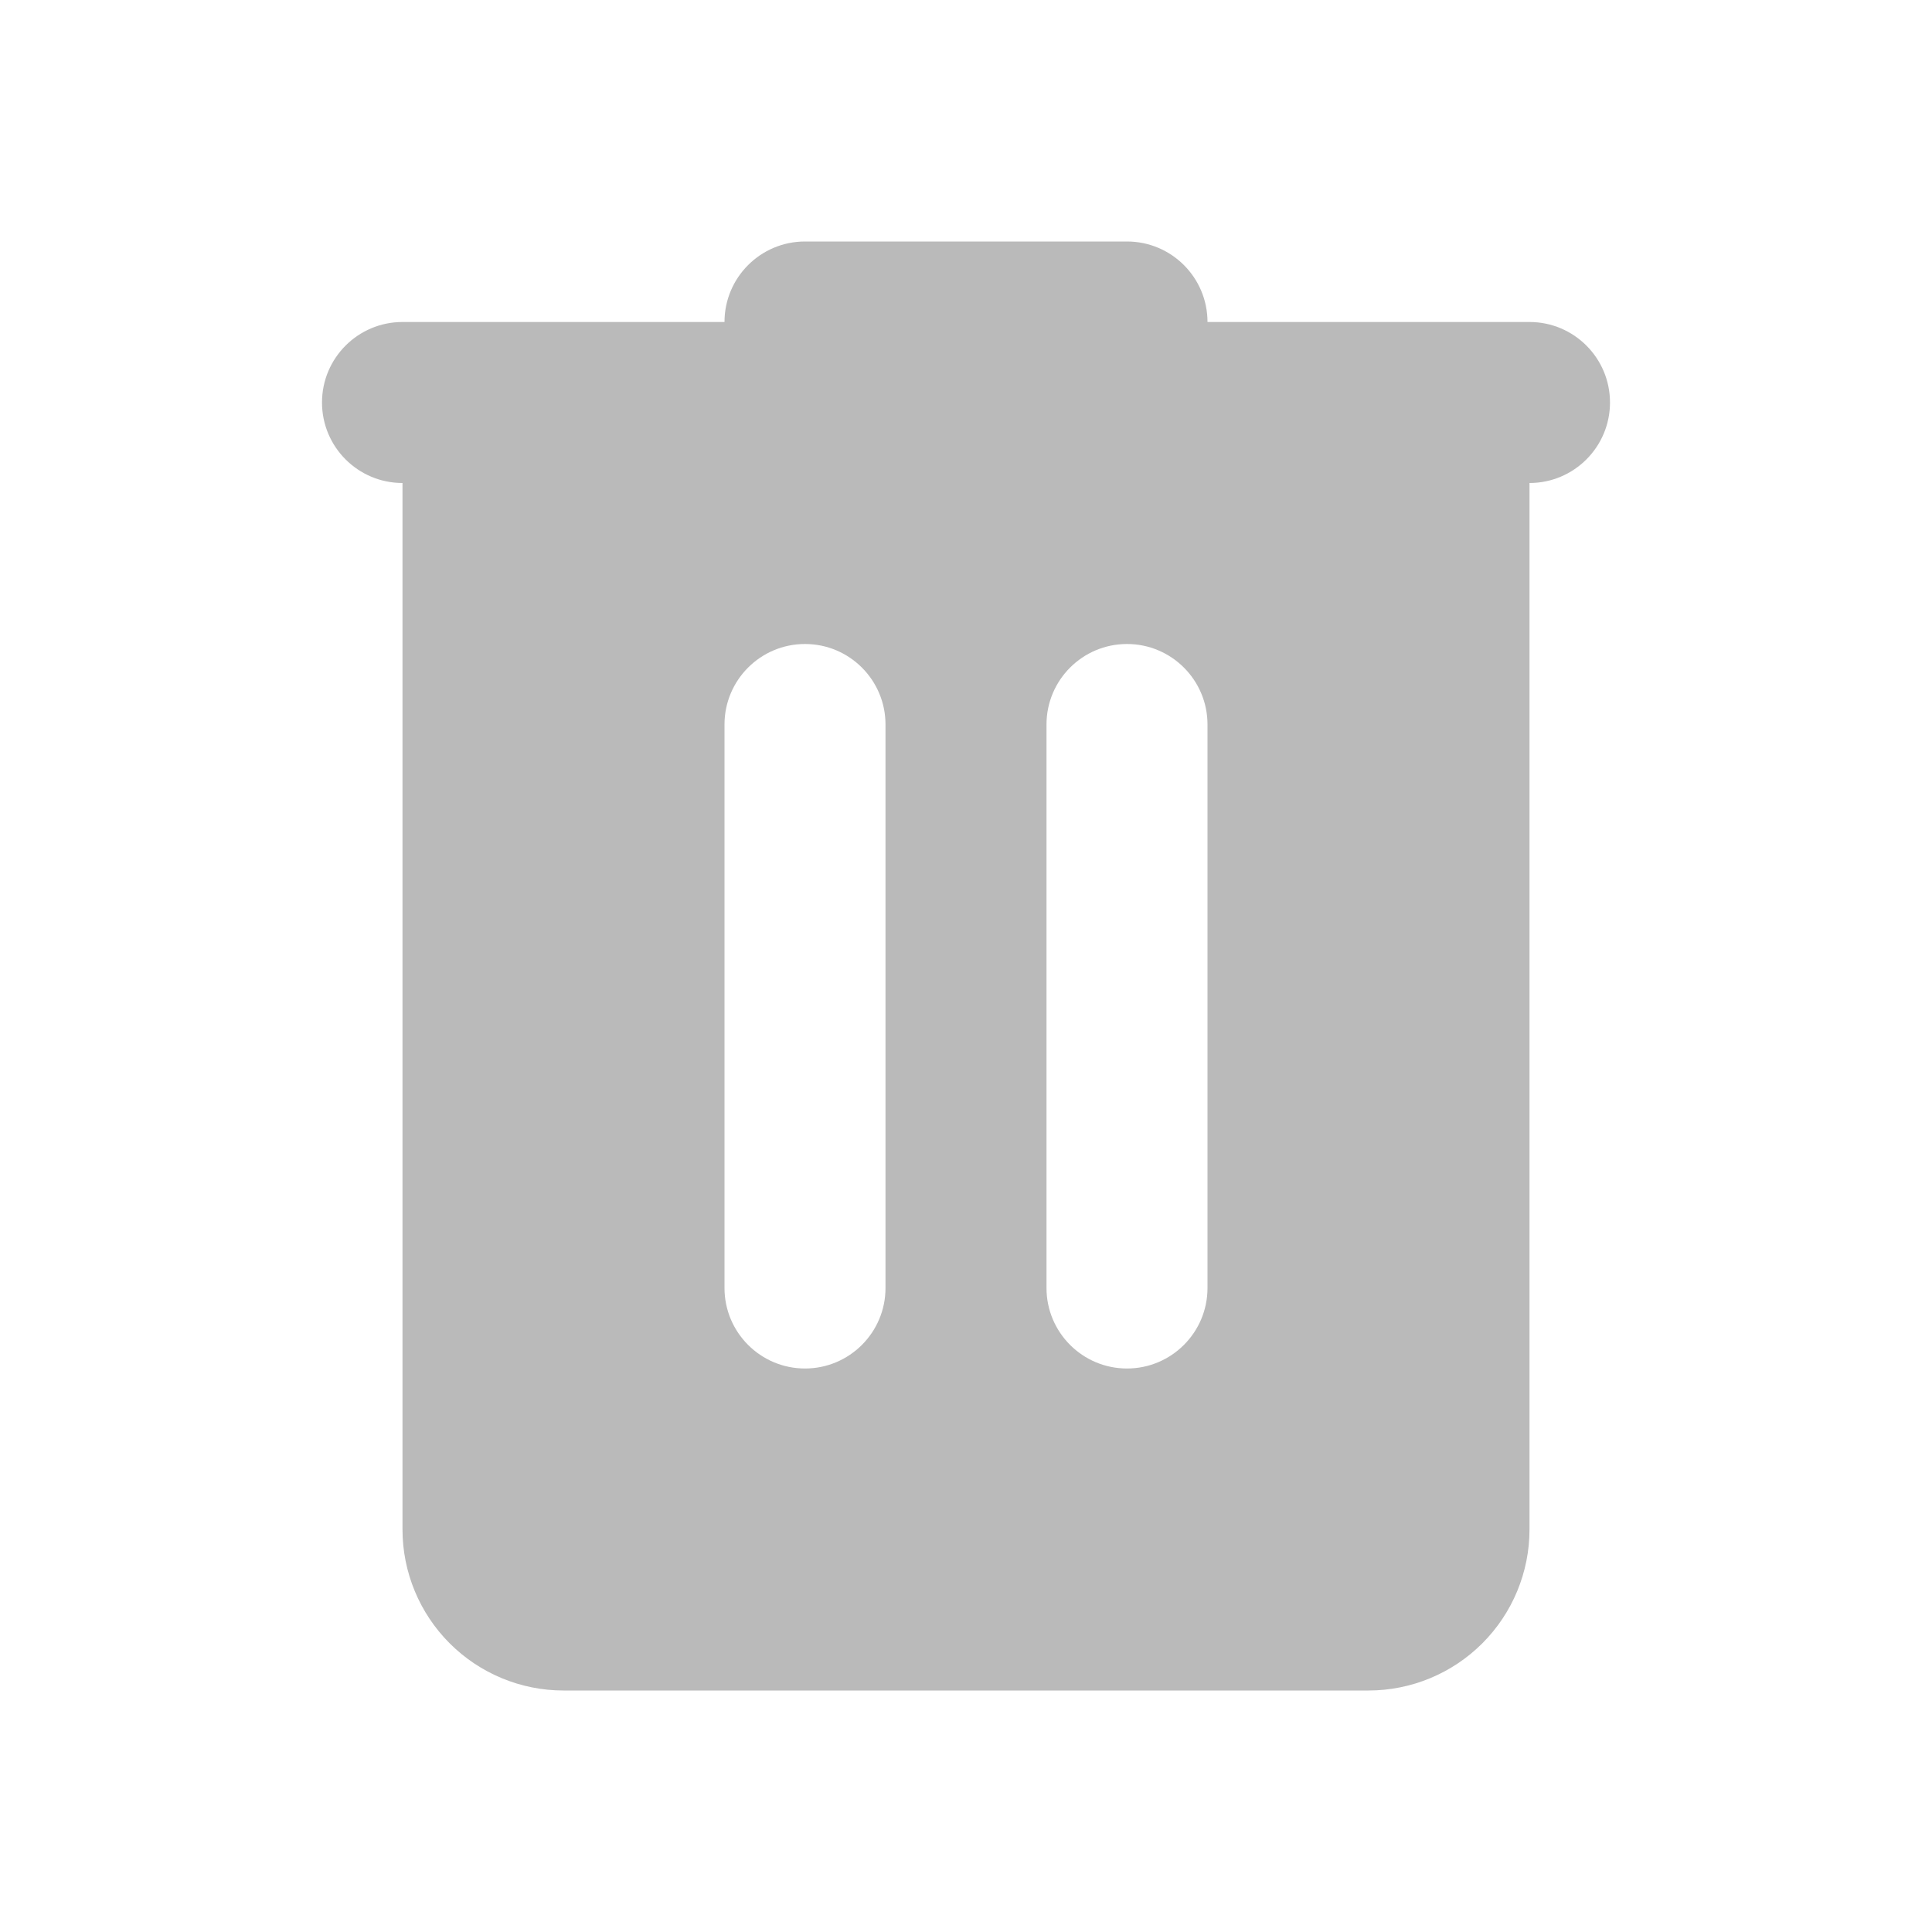
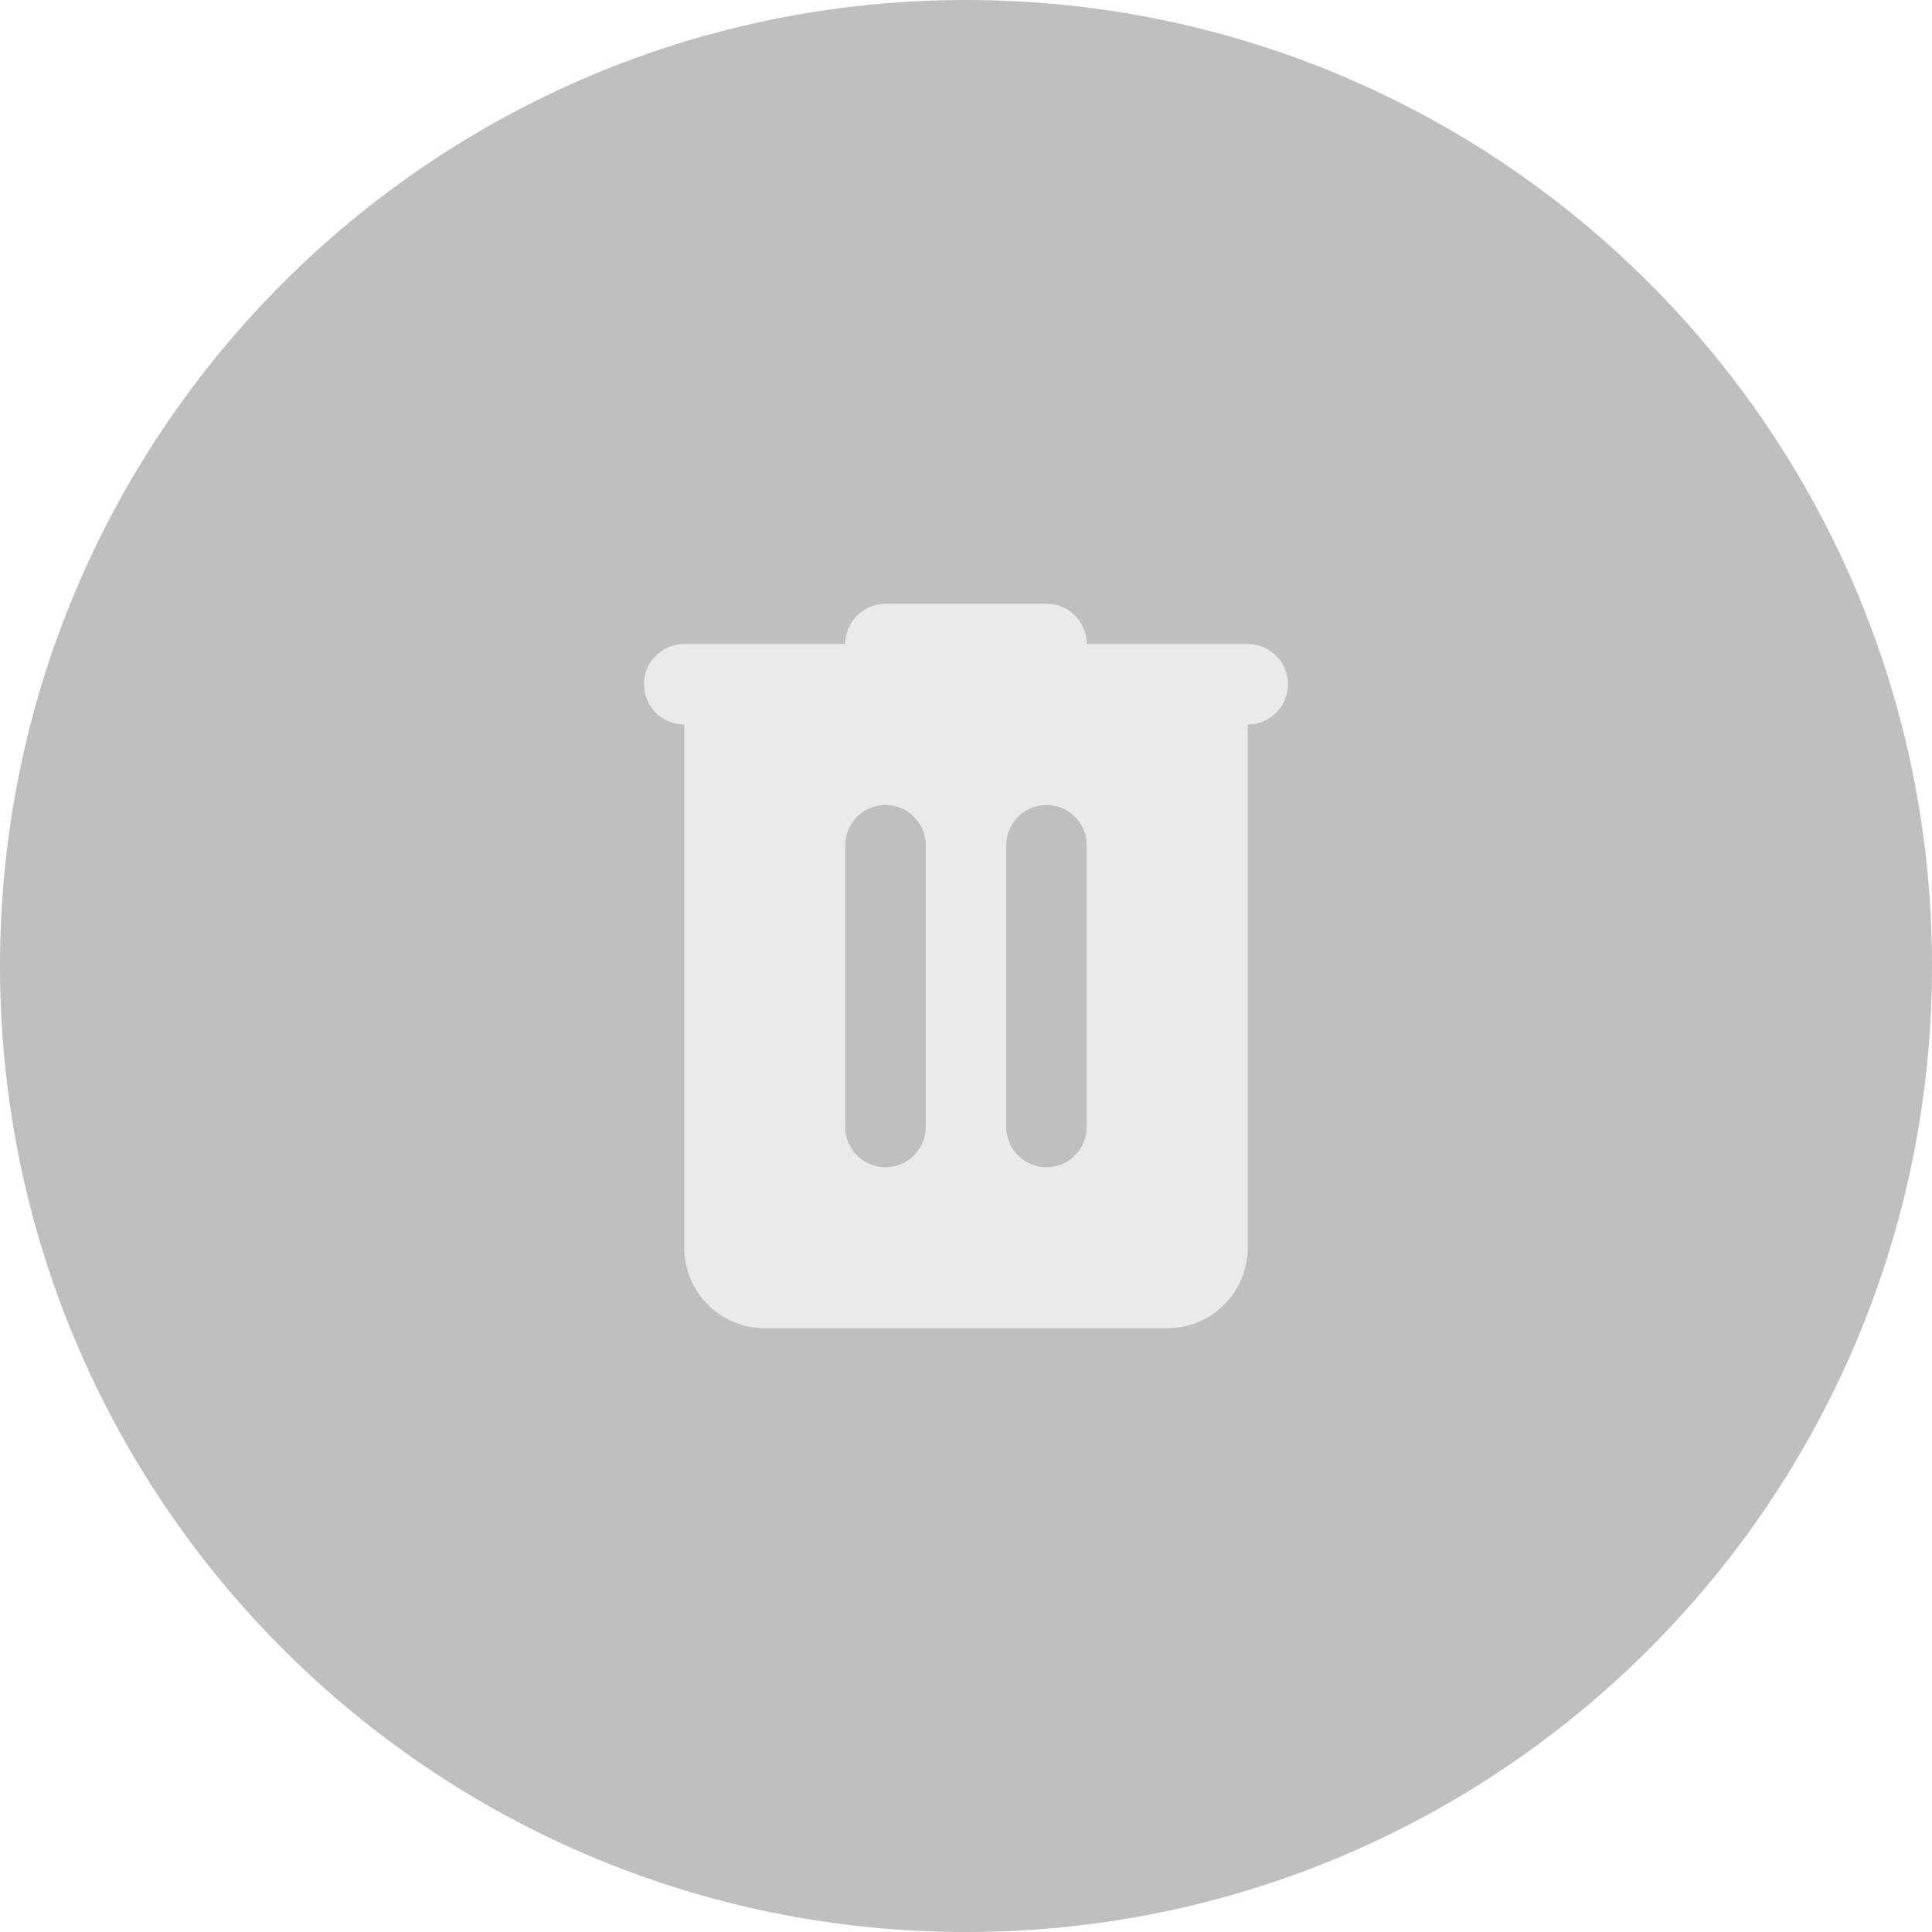
- <svg xmlns="http://www.w3.org/2000/svg" width="24" height="24" viewBox="0 0 24 24" fill="none">
-   <path d="M10 3C9.448 3 9 3.448 9 4H5C4.448 4 4 4.448 4 5C4 5.552 4.448 6 5 6V19C5 19.53 5.211 20.039 5.586 20.414C5.961 20.789 6.47 21 7 21H17C17.53 21 18.039 20.789 18.414 20.414C18.789 20.039 19 19.53 19 19V6C19.552 6 20 5.552 20 5C20 4.448 19.552 4 19 4H15C15 3.448 14.552 3 14 3H10ZM9 9C9 8.448 9.448 8 10 8C10.552 8 11 8.448 11 9V16C11 16.552 10.552 17 10 17C9.448 17 9 16.552 9 16V9ZM13 9C13 8.448 13.448 8 14 8C14.552 8 15 8.448 15 9V16C15 16.552 14.552 17 14 17C13.448 17 13 16.552 13 16V9Z" fill="#BABABA" />
+ <svg xmlns="http://www.w3.org/2000/svg" width="48" height="48" viewBox="0 0 48 48" fill="none">
+   <g opacity="0.3">
+     <rect width="48" height="48" rx="24" fill="#292929" />
+     <path d="M22 15C21.448 15 21 15.448 21 16V16H17C16.448 16 16 16.448 16 17V17C16 17.552 16.448 18 17 18V18V31C17 31.53 17.211 32.039 17.586 32.414C17.961 32.789 18.47 33 19 33H29C29.53 33 30.039 32.789 30.414 32.414C30.789 32.039 31 31.53 31 31V18V18C31.552 18 32 17.552 32 17V17C32 16.448 31.552 16 31 16H27V16C27 15.448 26.552 15 26 15H22ZM21 21C21 20.448 21.448 20 22 20V20C22.552 20 23 20.448 23 21V28C23 28.552 22.552 29 22 29V29C21.448 29 21 28.552 21 28V21ZM25 21C25 20.448 25.448 20 26 20V20C26.552 20 27 20.448 27 21V28C27 28.552 26.552 29 26 29V29C25.448 29 25 28.552 25 28V21Z" fill="#BABABA" />
+   </g>
</svg>
